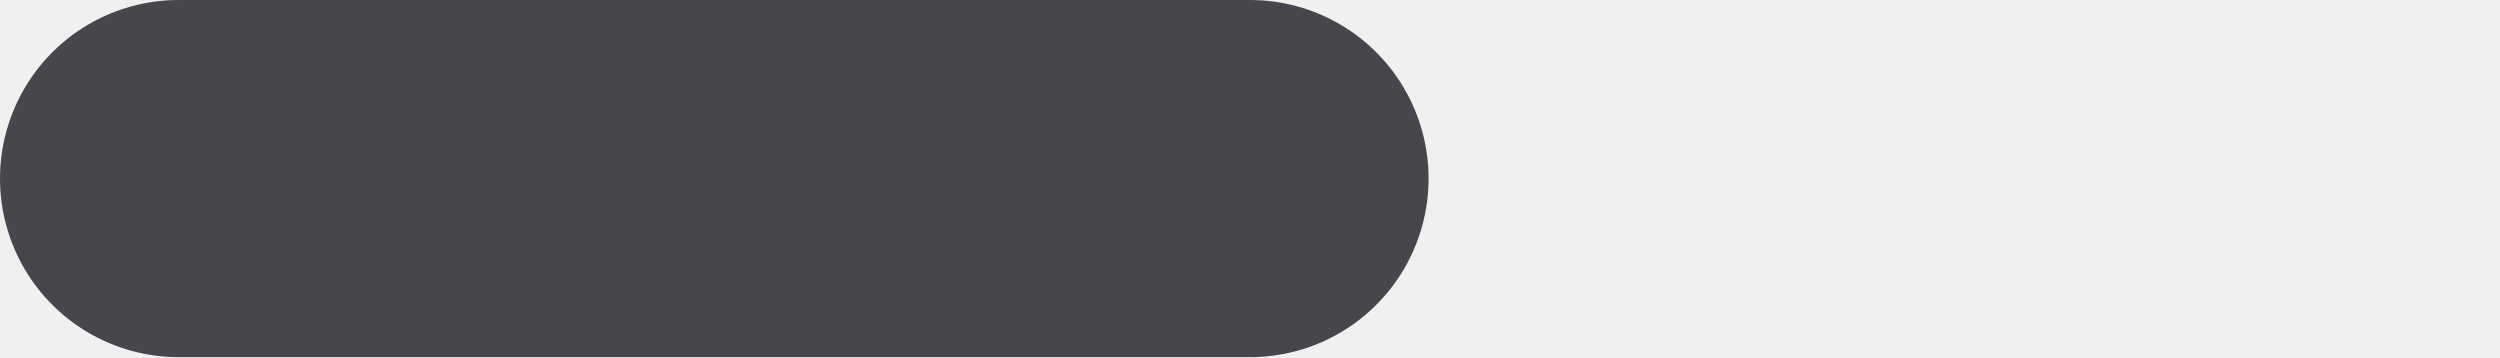
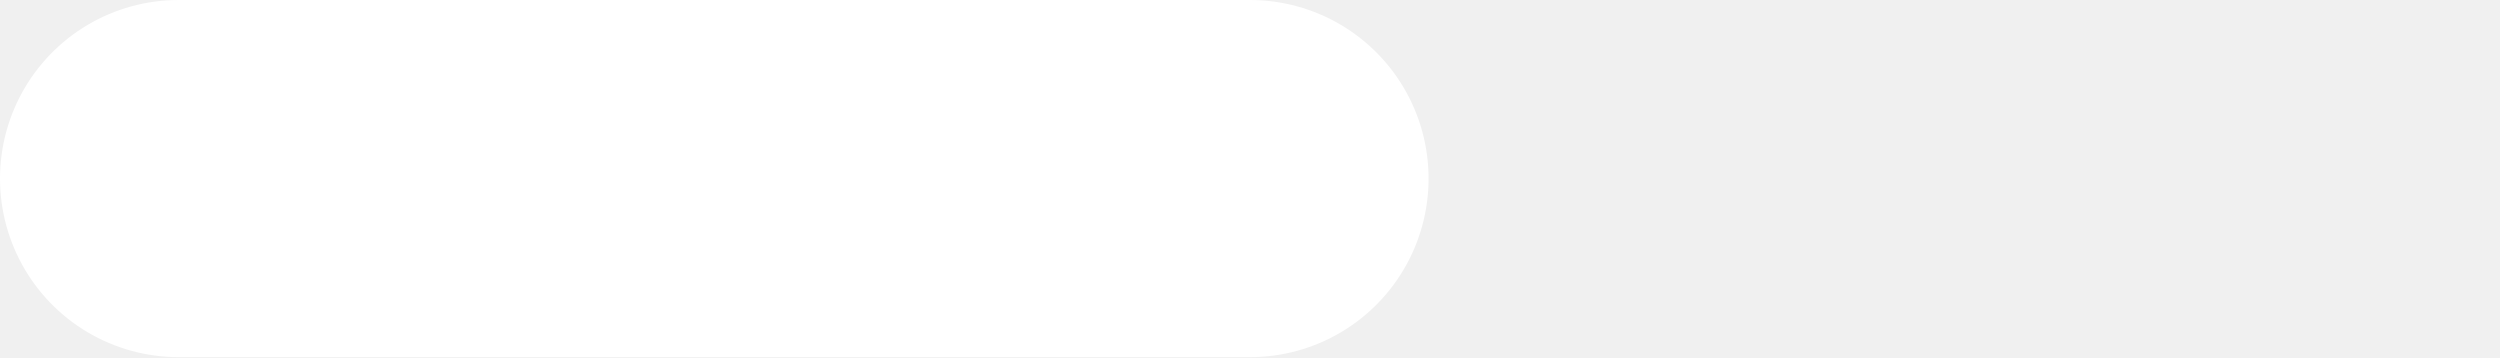
<svg xmlns="http://www.w3.org/2000/svg" id="Layer_1" version="1.1" viewBox="0 0 14 2">
  <defs>
    <style>
      .st0 {
        fill: none;
-         stroke: #46464d;
+         stroke: #fff;
        stroke-linecap: round;
        stroke-linejoin: round;
        stroke-width: 2px;
      }
    </style>
  </defs>
  <path class="st0" d="M1,1h6" />
</svg>
